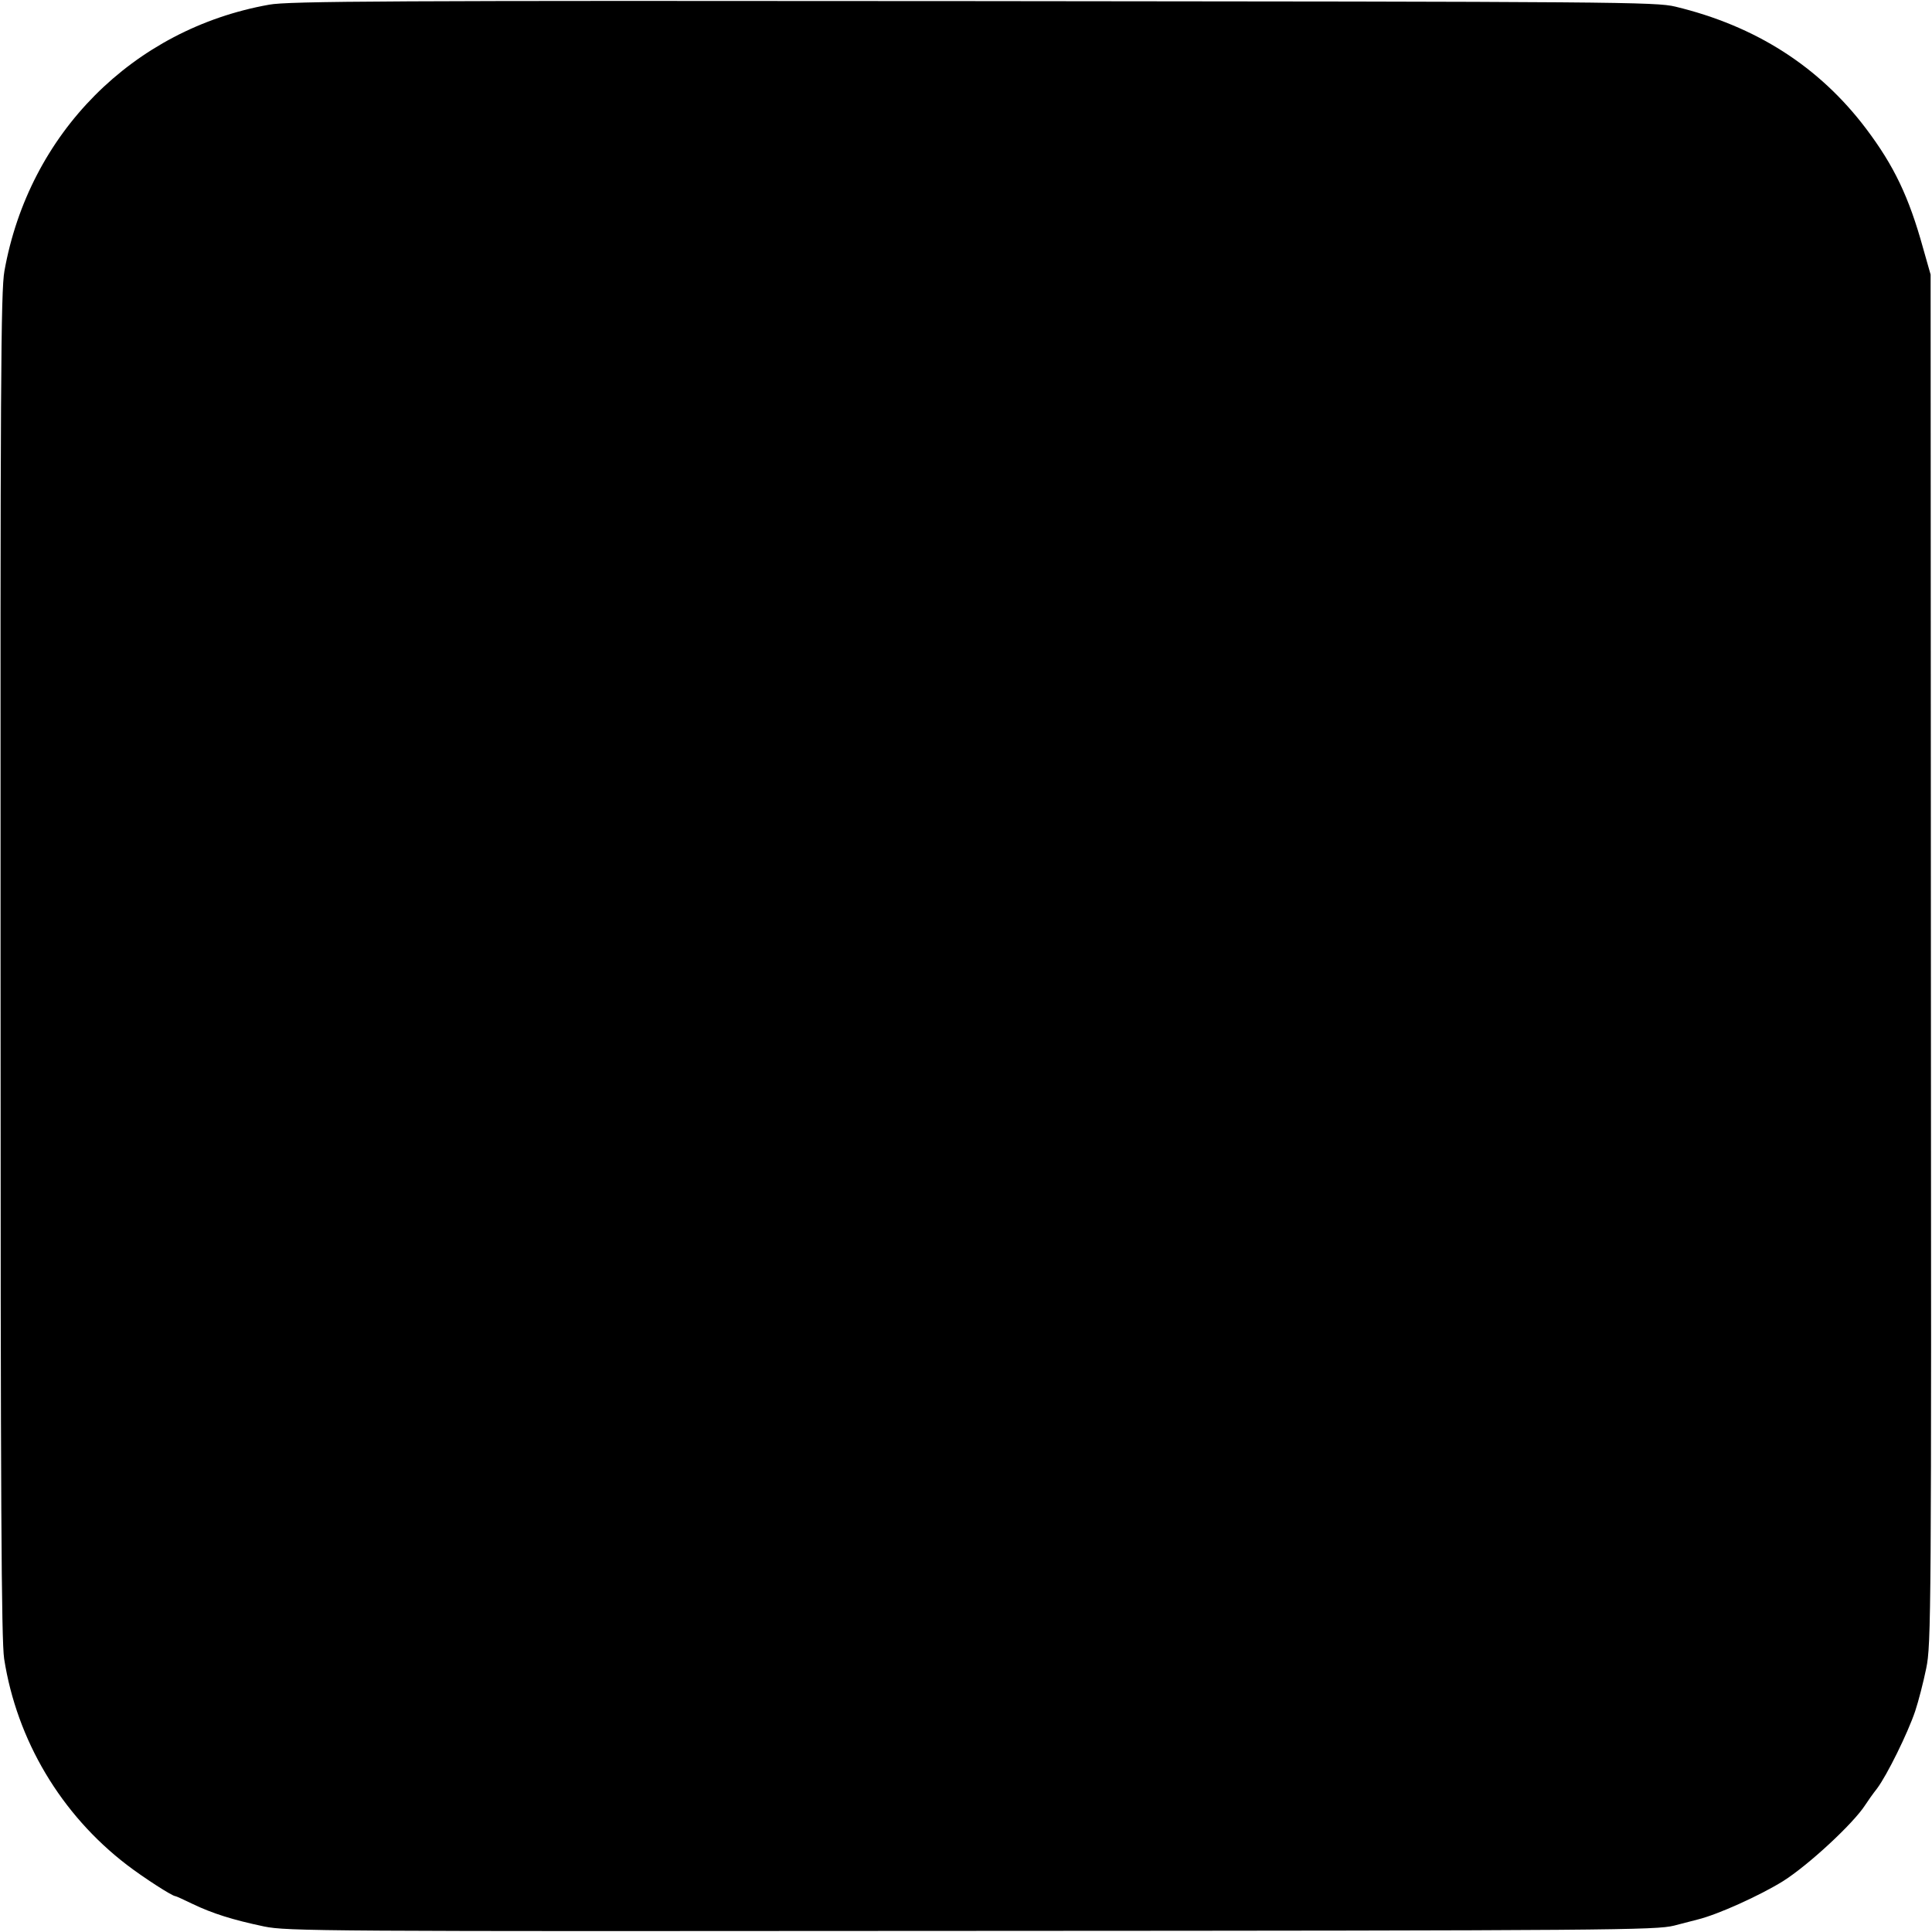
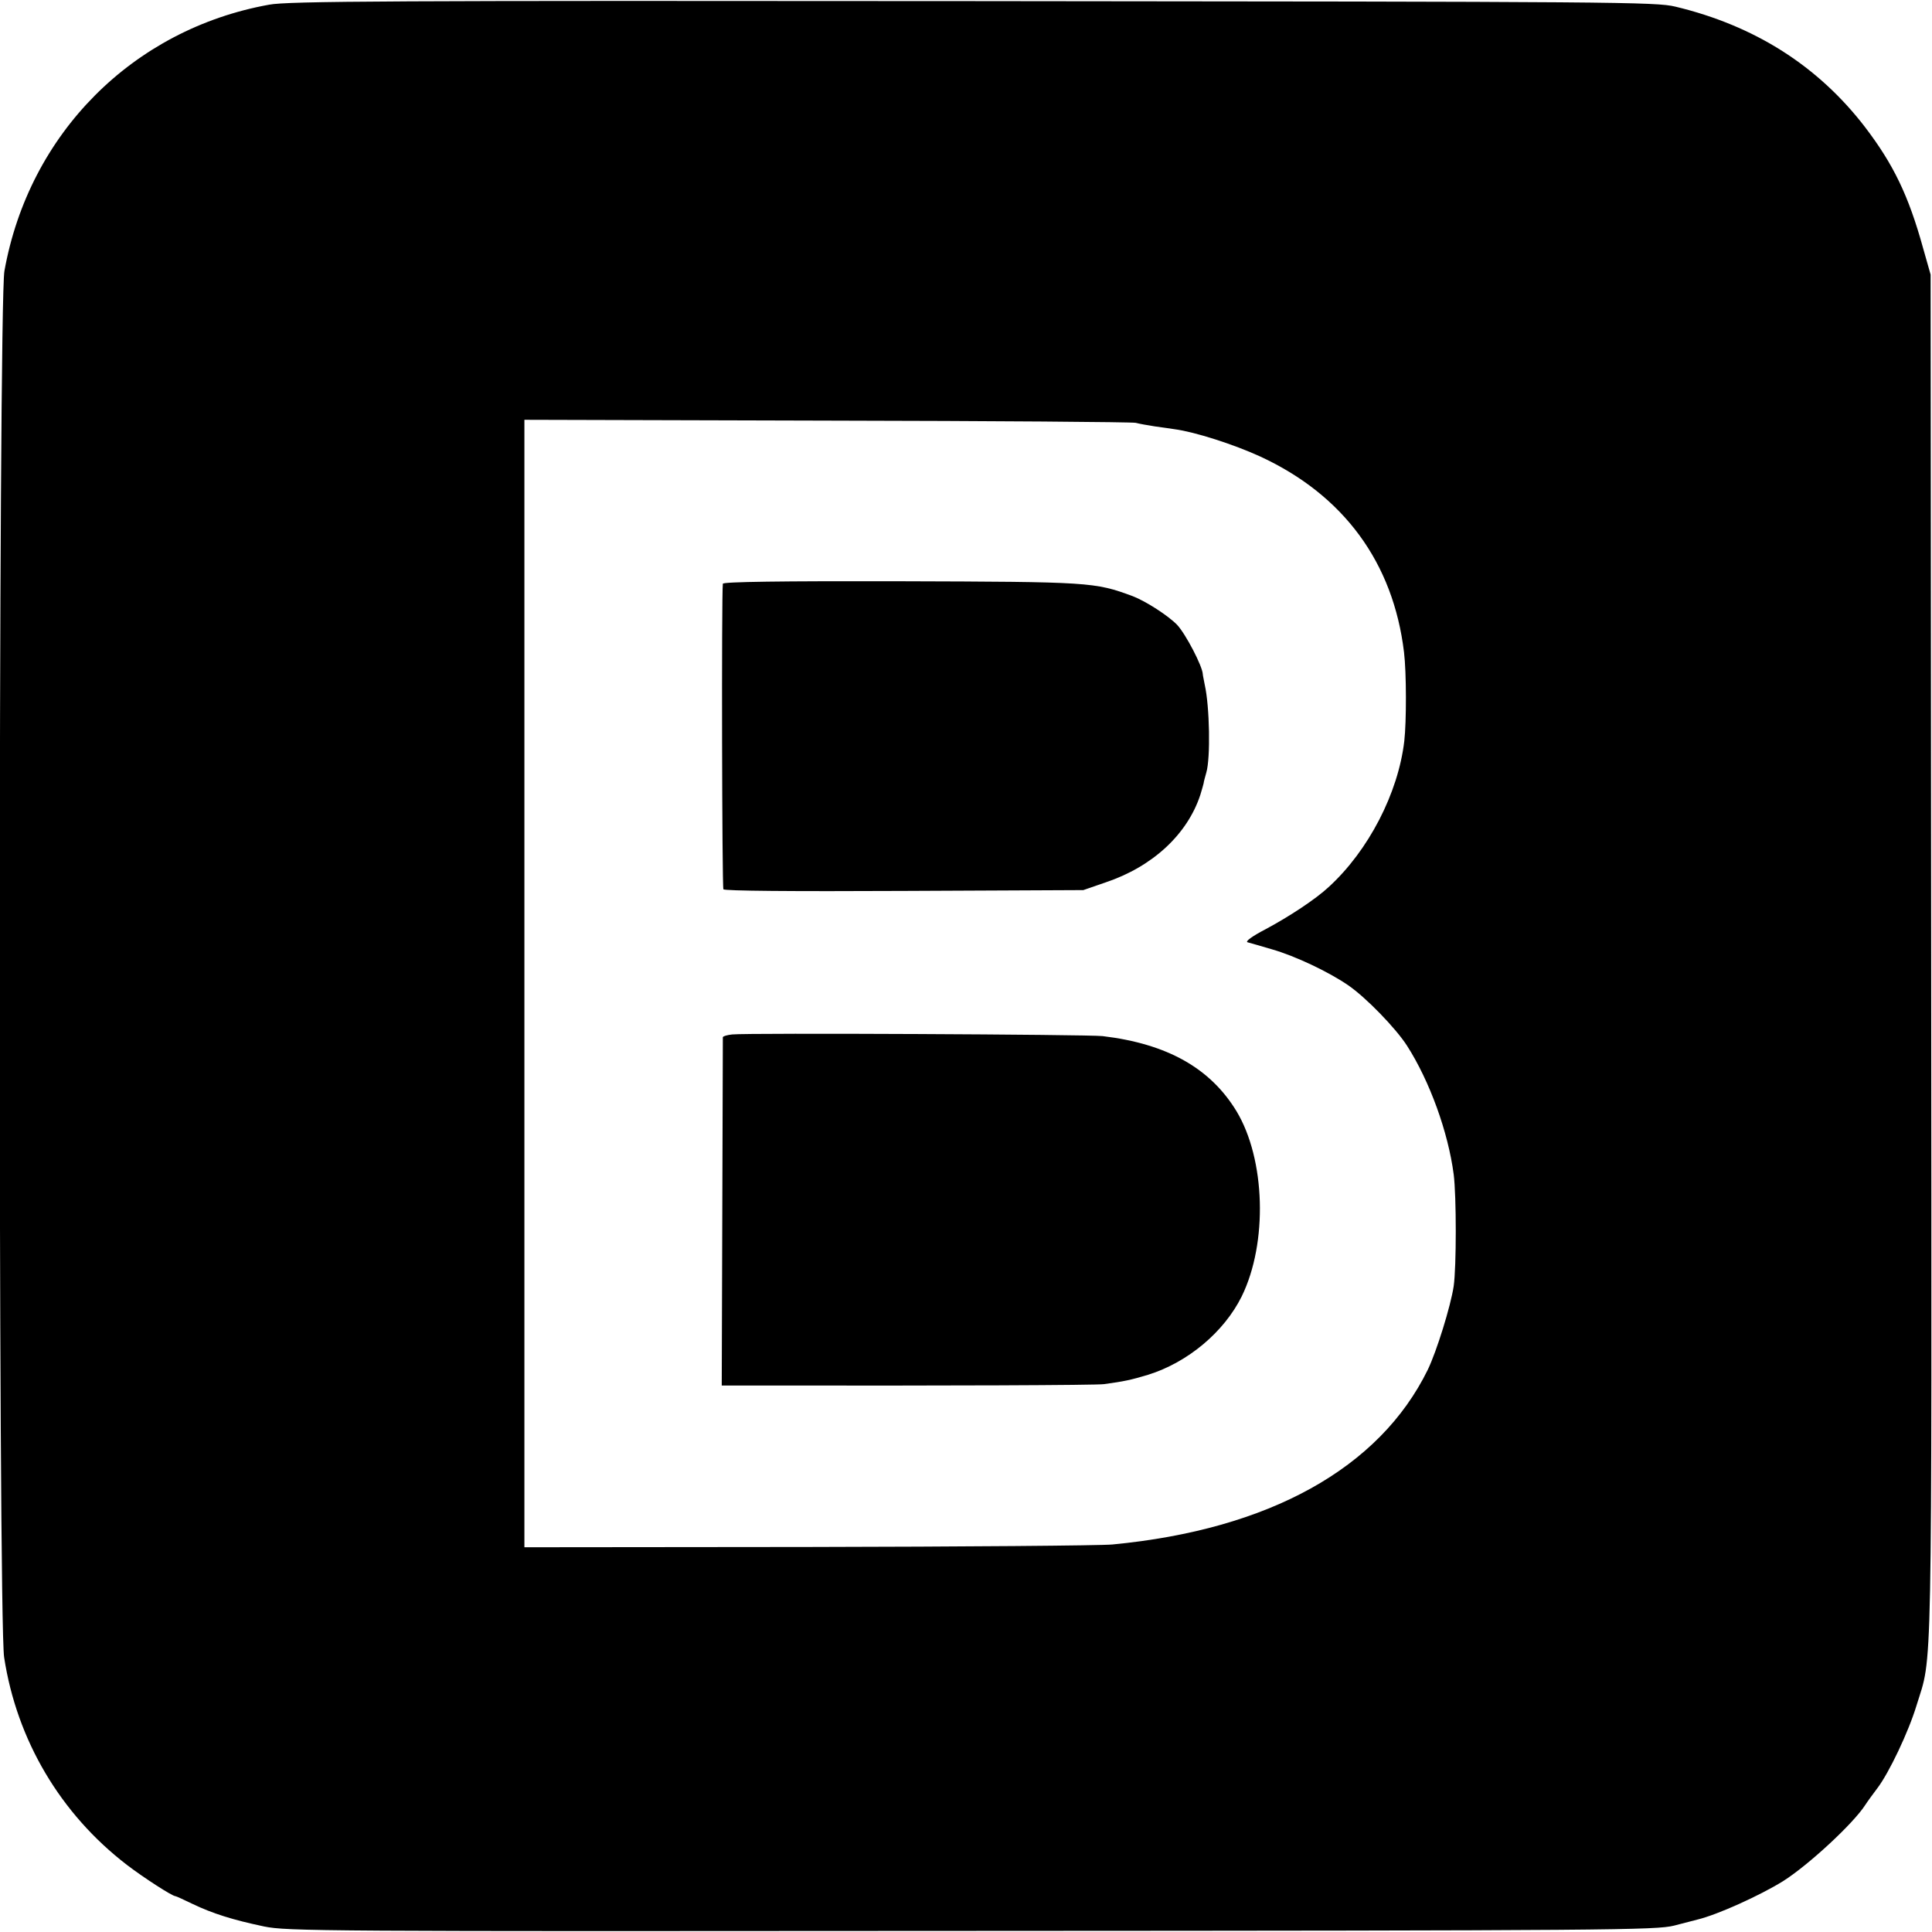
<svg xmlns="http://www.w3.org/2000/svg" version="1.0" width="700pt" height="700pt" viewBox="0 0 700 700" preserveAspectRatio="xMidYMid meet">
  <g transform="translate(0,700) scale(0.1,-0.1)" fill="#000000" stroke="none">
-     <path d="M975 6983 c-494 -88 -870 -467 -959 -965 -13 -72 -15 -404 -14 -2513 0 -1970 3 -2446 13 -2515 46 -295 206 -564 445 -747 60 -46 164 -113 175 -113 3 0 31 -13 62 -28 73 -35 146 -58 260 -82 84 -17 196 -18 2563 -16 2334 1 2479 3 2545 19 39 10 77 20 85 22 74 18 226 87 310 139 92 58 255 209 298 276 9 14 28 41 43 60 36 48 111 200 138 280 12 36 30 106 40 155 18 86 19 188 17 2570 l-1 2480 -27 95 c-52 188 -106 300 -207 434 -170 225 -400 372 -691 442 -71 17 -200 18 -2545 20 -2111 2 -2482 0 -2550 -13z" />
+     <path d="M975 6983 c-494 -89 -870 -467 -959 -965 -22 -120 -23 -4883 -1 -5023 46 -300 204 -567 445 -752 60 -46 164 -113 175 -113 3 0 31 -13 62 -28 73 -35 146 -58 260 -82 84 -17 196 -18 2563 -16 2334 1 2479 3 2545 19 39 10 77 20 85 22 74 18 226 87 310 139 92 58 255 209 298 276 9 14 29 41 44 61 42 55 113 204 142 300 58 189 55 19 53 2709 l-2 2475 -27 95 c-53 192 -108 305 -211 440 -170 221 -399 367 -687 436 -71 17 -200 18 -2545 20 -2111 2 -2482 0 -2550 -13z m3140 -1515 c11 -3 43 -9 70 -13 28 -4 59 -8 70 -10 75 -10 215 -55 311 -99 303 -140 482 -385 521 -709 9 -74 9 -252 1 -322 -22 -189 -130 -397 -273 -528 -48 -45 -144 -108 -230 -154 -48 -25 -74 -44 -65 -47 8 -2 49 -14 90 -26 83 -24 204 -81 275 -130 64 -44 172 -155 213 -219 82 -128 149 -313 169 -466 10 -78 10 -335 0 -405 -11 -73 -62 -237 -94 -303 -175 -357 -575 -579 -1143 -633 -41 -4 -537 -8 -1102 -9 l-1028 -1 0 2042 0 2043 1098 -3 c603 -1 1106 -5 1117 -8z" />
+     <path d="M2619 4885 c-5 -43 -3 -1099 2 -1107 4 -6 247 -8 655 -6 l649 3 81 28 c170 57 296 174 343 317 6 19 11 38 12 42 0 4 5 22 10 40 15 52 12 237 -6 317 -3 17 -7 34 -7 38 -1 29 -62 146 -93 179 -32 33 -112 85 -161 104 -138 51 -154 52 -841 54 -435 1 -643 -2 -644 -9z" />
+     <path d="M2653 3252 c-18 -2 -33 -6 -34 -10 0 -4 -1 -289 -2 -635 l-2 -627 160 0 c650 -1 1196 1 1225 5 73 10 97 15 160 34 144 45 275 155 339 284 95 194 86 497 -19 671 -95 156 -251 244 -485 272 -51 6 -1283 12 -1342 6z" />
  </g>
</svg>
